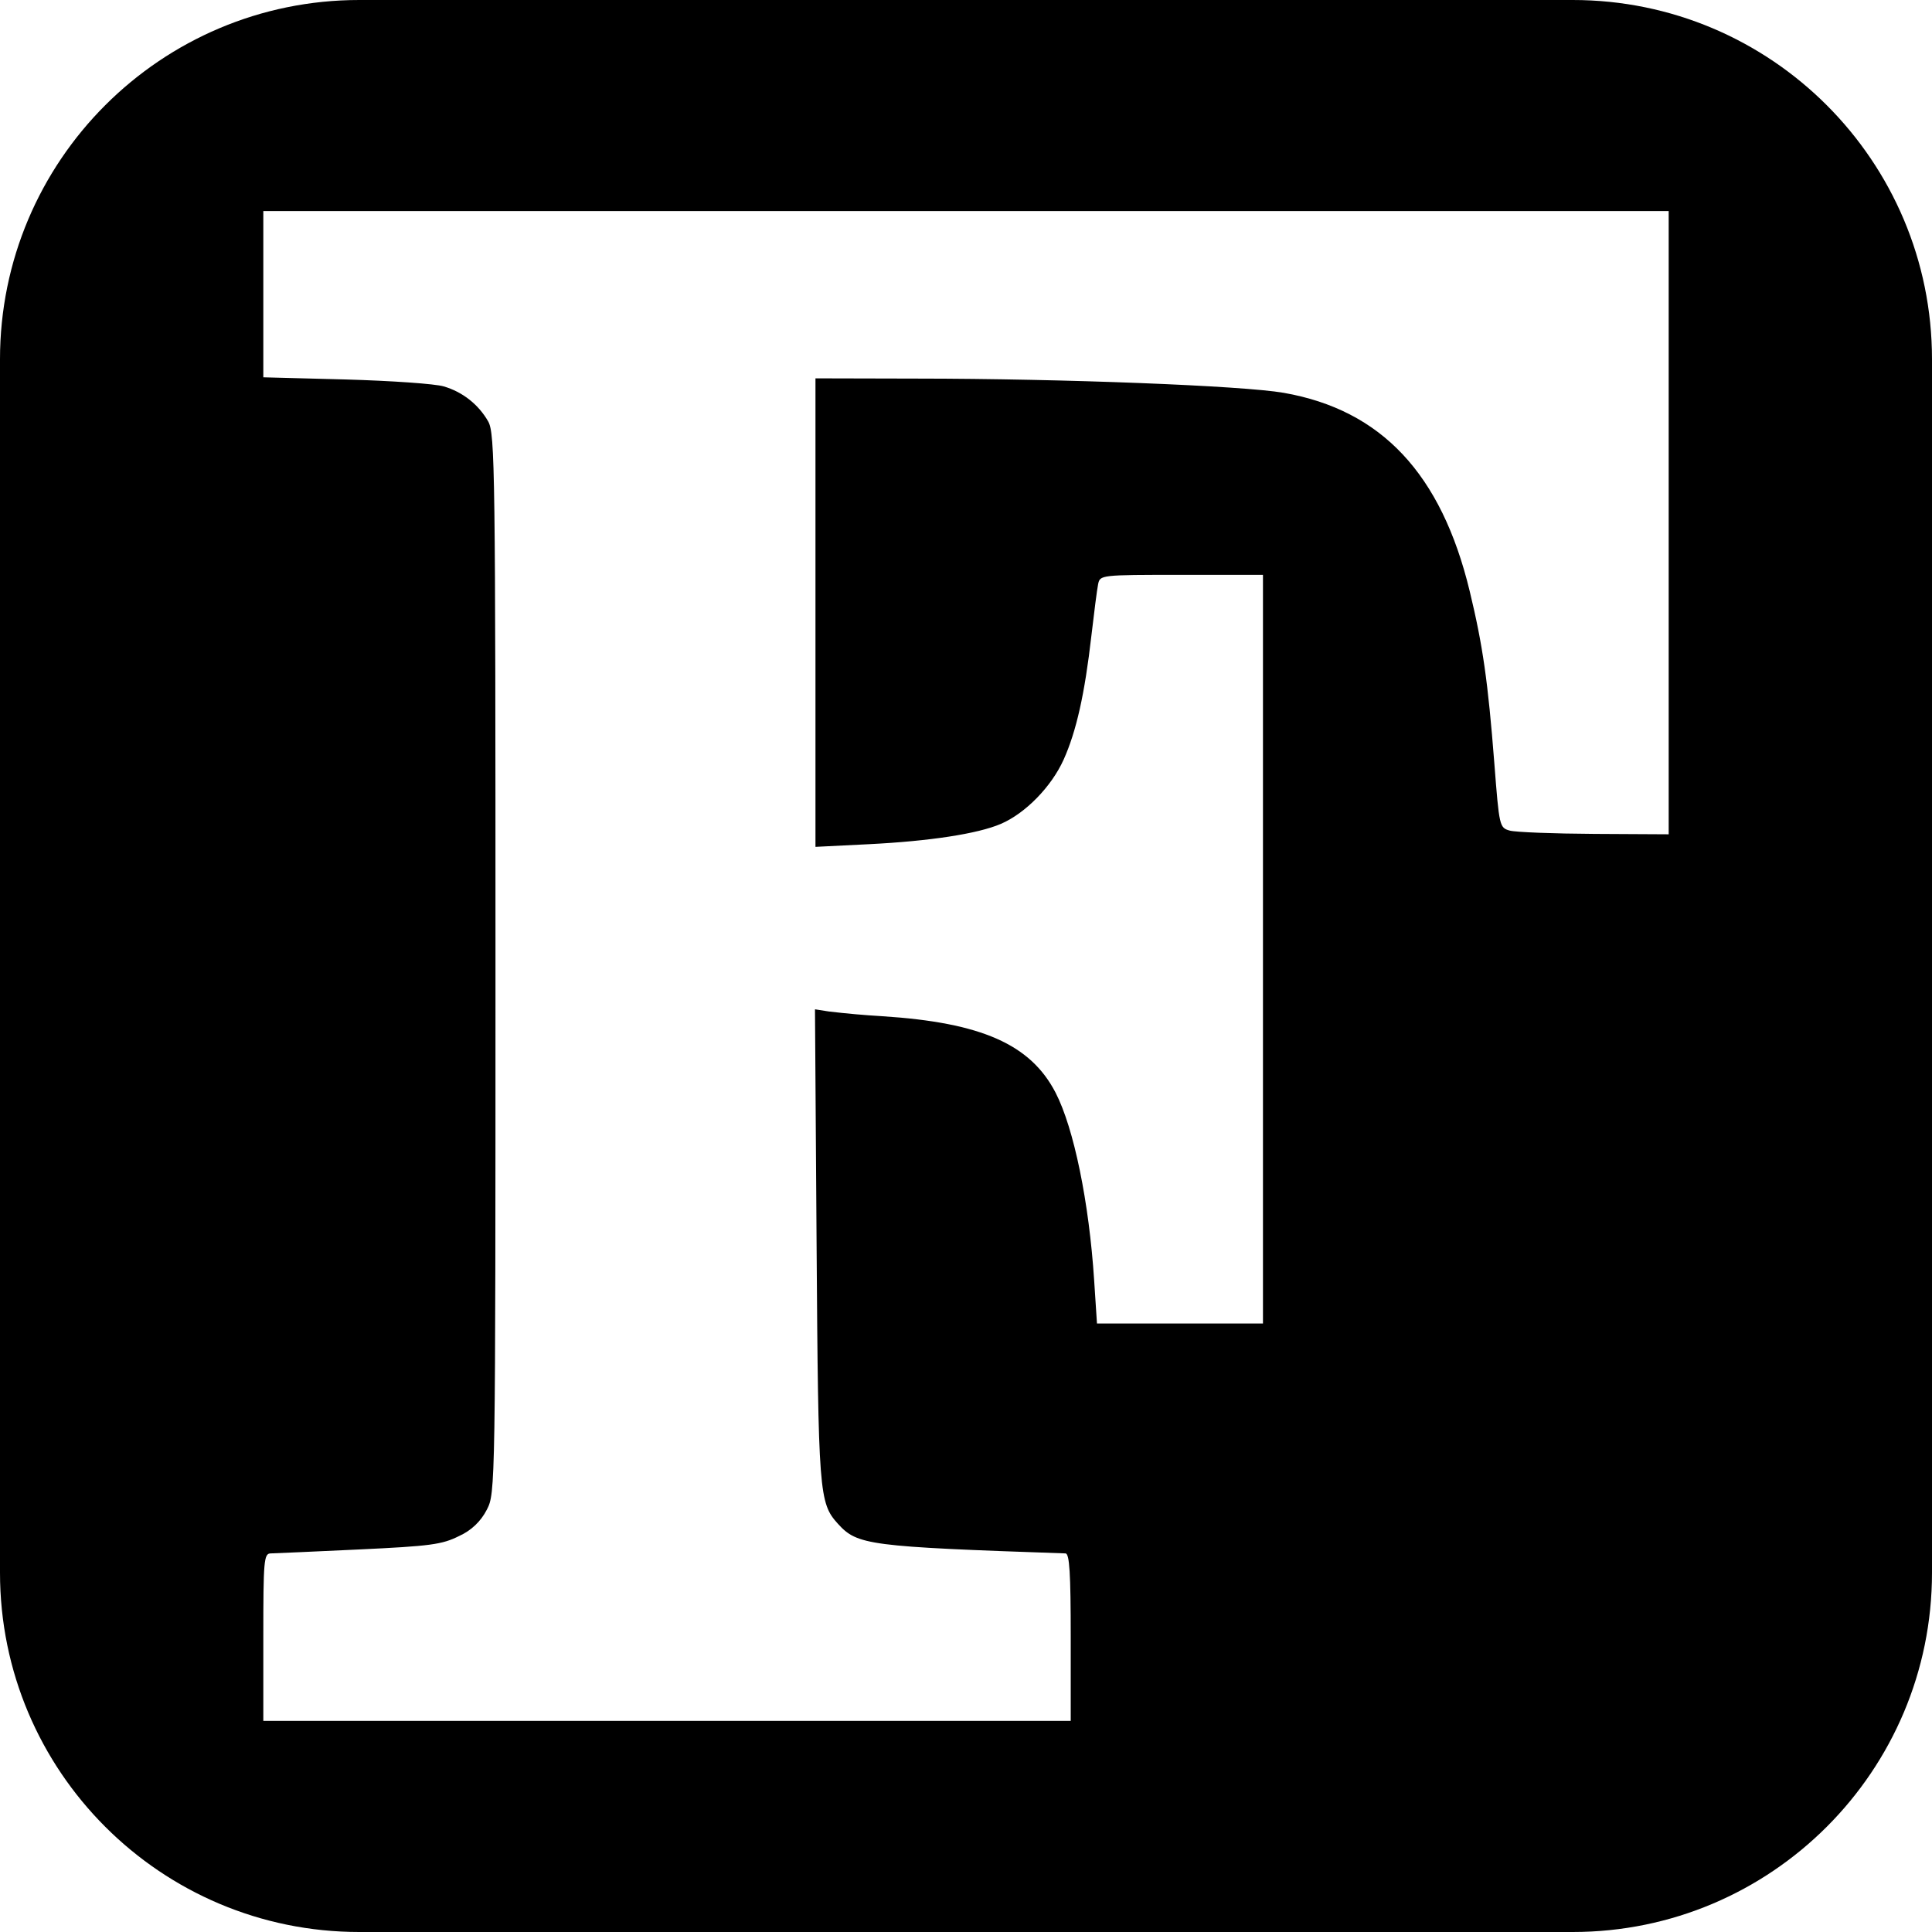
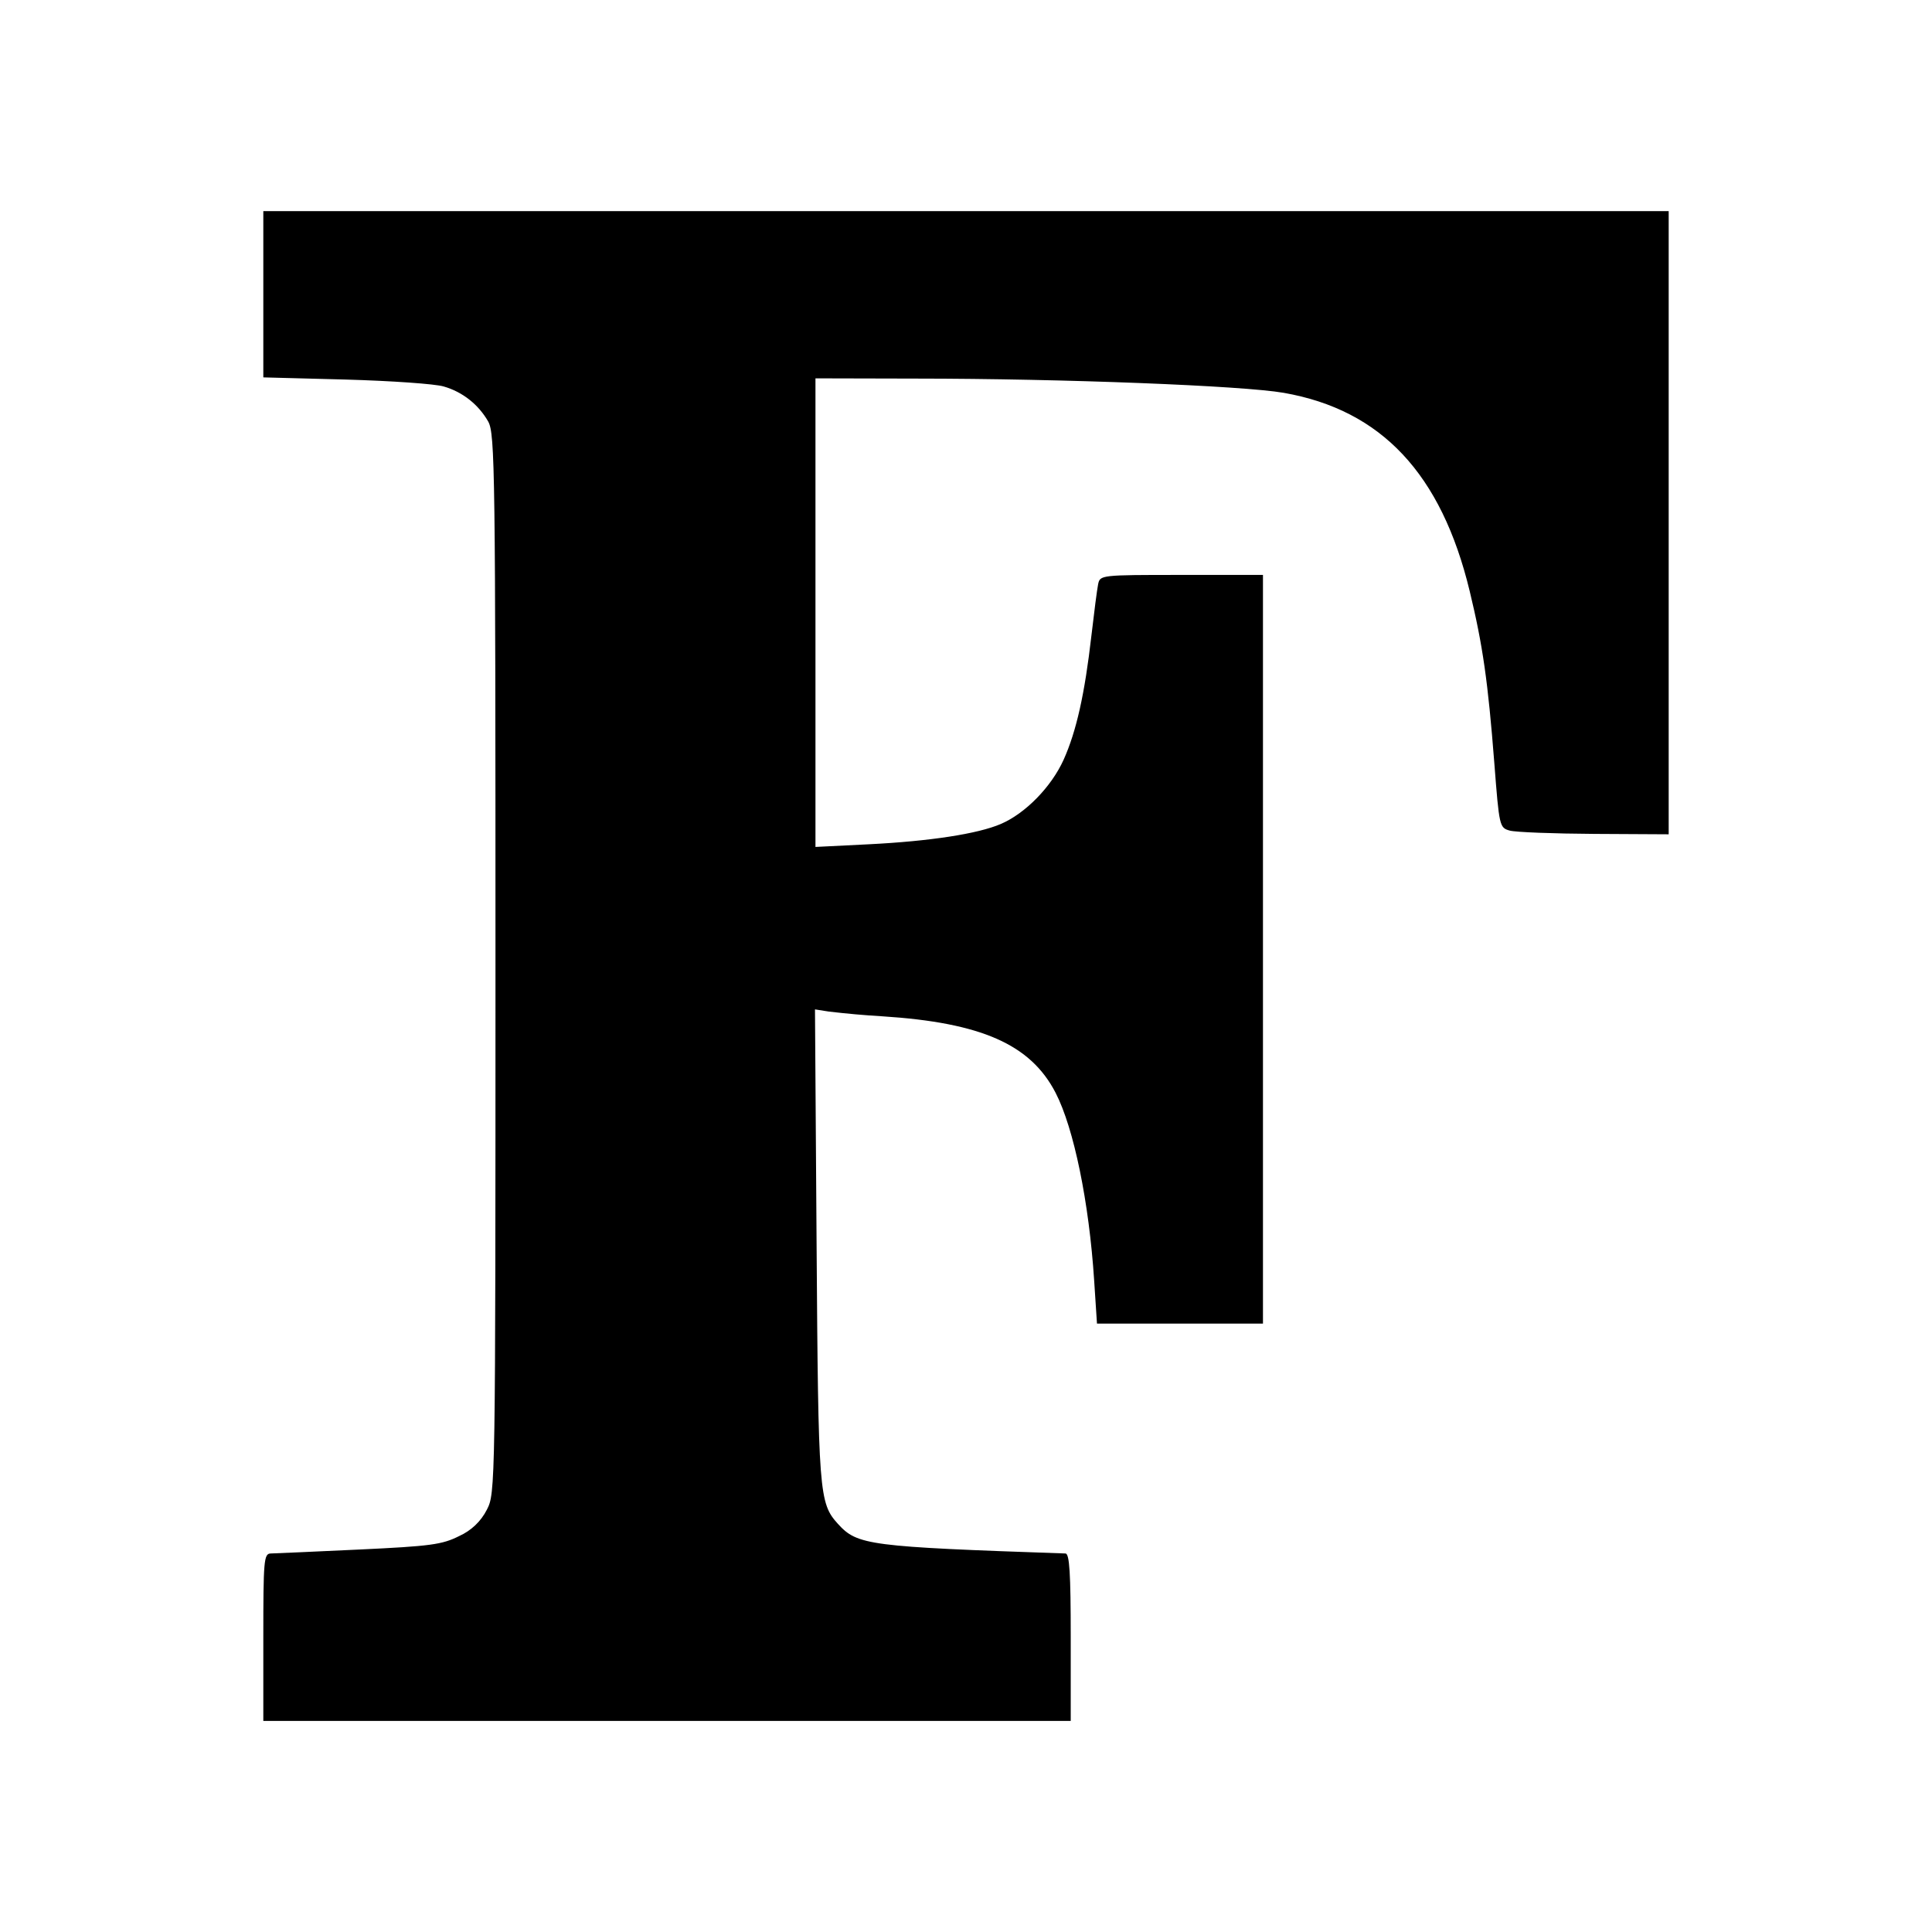
- <svg xmlns="http://www.w3.org/2000/svg" role="img" viewBox="0 0 24 24">
-   <path d="M19.536 0H4.464A4.463 4.463 0 0 0 0 4.464v15.073A4.463 4.463 0 0 0 4.464 24h15.073A4.463 4.463 0 0 0 24 19.536V4.464A4.463 4.463 0 0 0 19.536 0zm1.193 6.493v3.871l-.922-.005c-.507-.003-.981-.021-1.052-.041-.128-.036-.131-.05-.192-.839-.079-1.013-.143-1.462-.306-2.136-.352-1.457-1.096-2.25-2.309-2.463-.509-.089-2.731-.176-4.558-.177L10.13 4.7v5.82l.662-.033c.757-.038 1.353-.129 1.64-.252.306-.131.629-.462.781-.799.158-.352.262-.815.345-1.542.033-.286.07-.572.083-.636.024-.116.028-.117 1.036-.117h1.012v9.3h-2.062l-.035-.536c-.063-.971-.252-1.891-.479-2.331-.311-.601-.922-.871-2.151-.95a11.422 11.422 0 0 1-.666-.059l-.172-.027.02 2.926c.021 3.086.03 3.206.265 3.465.241.266.381.284 2.827.368.05.002.065.246.065 1.041v1.039H3.271v-1.039c0-.954.007-1.039.091-1.041.05-.001.543-.023 1.097-.049.891-.042 1.033-.061 1.244-.167a.712.712 0 0 0 .345-.328c.106-.206.107-.254.107-6.78 0-6.133-.006-6.584-.09-6.737a.938.938 0 0 0-.553-.436c-.104-.032-.65-.07-1.215-.086l-1.026-.027V2.622h17.458v3.871z" />
+ <svg xmlns="http://www.w3.org/2000/svg" role="img" viewBox="0 0 24 24" version="1.1" id="svg1">
+   <defs id="defs1" />
+   <path d="M 20.729,6.494 V 10.364 l -0.922,-0.005 c -0.507,-0.003 -0.981,-0.021 -1.052,-0.041 -0.128,-0.036 -0.131,-0.05 -0.192,-0.839 -0.079,-1.013 -0.143,-1.462 -0.306,-2.136 -0.352,-1.457 -1.096,-2.25 -2.309,-2.463 -0.509,-0.089 -2.731,-0.176 -4.558,-0.177 l -1.26,-0.003 V 10.521 l 0.662,-0.033 c 0.757,-0.038 1.353,-0.129 1.64,-0.252 0.306,-0.131 0.629,-0.462 0.781,-0.799 0.158,-0.352 0.262,-0.815 0.345,-1.542 0.033,-0.286 0.07,-0.572 0.083,-0.636 0.024,-0.116 0.028,-0.117 1.036,-0.117 h 1.012 V 16.442 h -2.062 l -0.035,-0.536 c -0.063,-0.971 -0.252,-1.891 -0.479,-2.331 -0.311,-0.601 -0.922,-0.871 -2.151,-0.95 -0.223,-0.013 -0.445,-0.033 -0.666,-0.059 l -0.172,-0.027 0.02,2.926 c 0.021,3.086 0.03,3.206 0.265,3.465 0.241,0.266 0.381,0.284 2.827,0.368 0.05,0.002 0.065,0.246 0.065,1.041 v 1.039 H 3.271 v -1.039 c 0,-0.954 0.007,-1.039 0.091,-1.041 0.05,-10e-4 0.543,-0.023 1.097,-0.049 0.891,-0.042 1.033,-0.061 1.244,-0.167 0.149,-0.067 0.271,-0.182 0.345,-0.328 0.106,-0.206 0.107,-0.254 0.107,-6.78 0,-6.133 -0.006,-6.584 -0.09,-6.737 C 5.944,5.025 5.746,4.868 5.512,4.801 5.408,4.769 4.862,4.731 4.297,4.715 L 3.271,4.688 v -2.065 h 17.458 z" id="path1-5" />
</svg>
